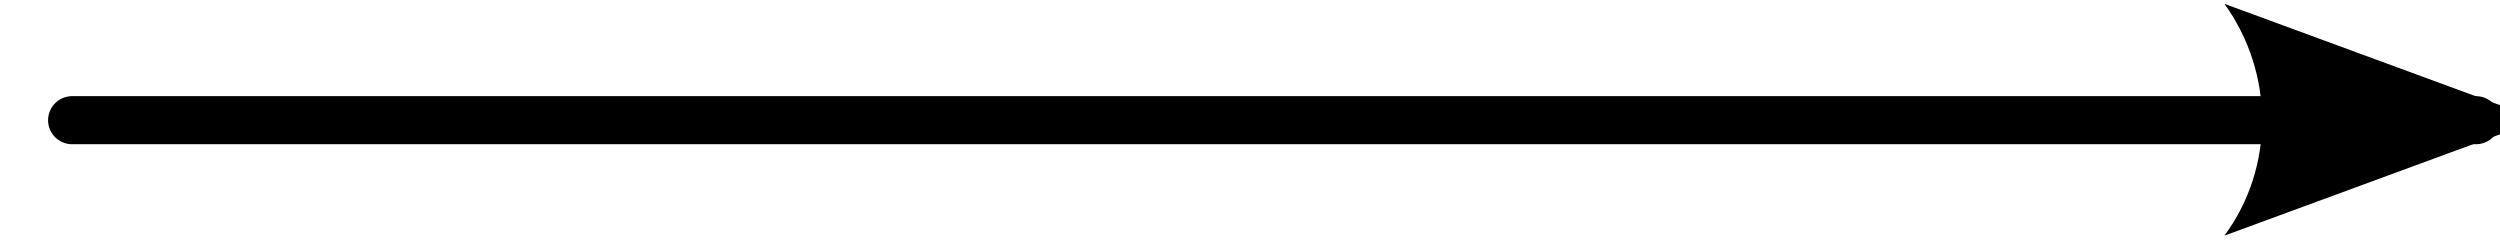
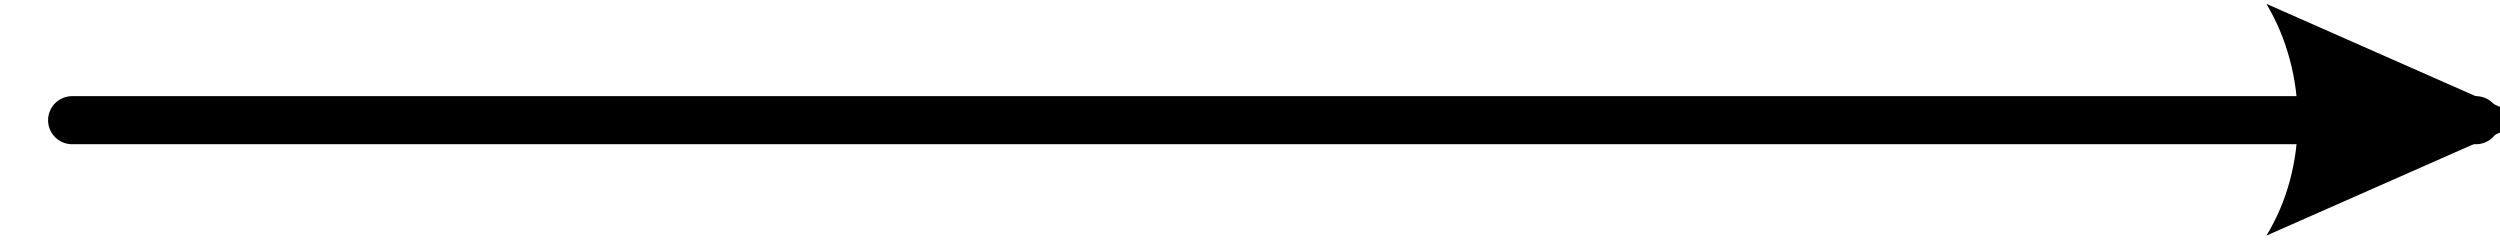
<svg xmlns="http://www.w3.org/2000/svg" xmlns:ns1="http://www.b3mn.org/oryx" width="104" height="10" version="1.0" ns1:edge="edge">
  <defs>
    <marker orient="auto" refY="0.0" refX="0.0" id="Arrow2Mstart" style="overflow:visible">
-       <path style="font-size:12.0;fill-rule:evenodd;stroke-width:0.625;stroke-linejoin:round" d="M 8.719,4.034 L -2.207,0.016 L 8.719,-4.002 C 6.973,-1.63 6.983,1.616 8.719,4.034 z " transform="scale(0.6) translate(0,0) rotate(180)" />
+       <path style="font-size:12.0;fill-rule:evenodd;stroke-width:0.625;stroke-linejoin:round" d="M 8.719,4.034 L -2.207,0.016 L 8.719,-4.002 C 6.973,-1.63 6.983,1.616 8.719,4.034 z " transform="scale(0.5,0.6) translate(0,0) rotate(180)" />
    </marker>
  </defs>
  <g>
    <path id="edge" d="M 3 5 L 103 5" stroke="black" fill="none" stroke-width="2" stroke-linecap="round" stroke-linejoin="round" marker-end="url(#Arrow2Mstart)" />
  </g>
</svg>
